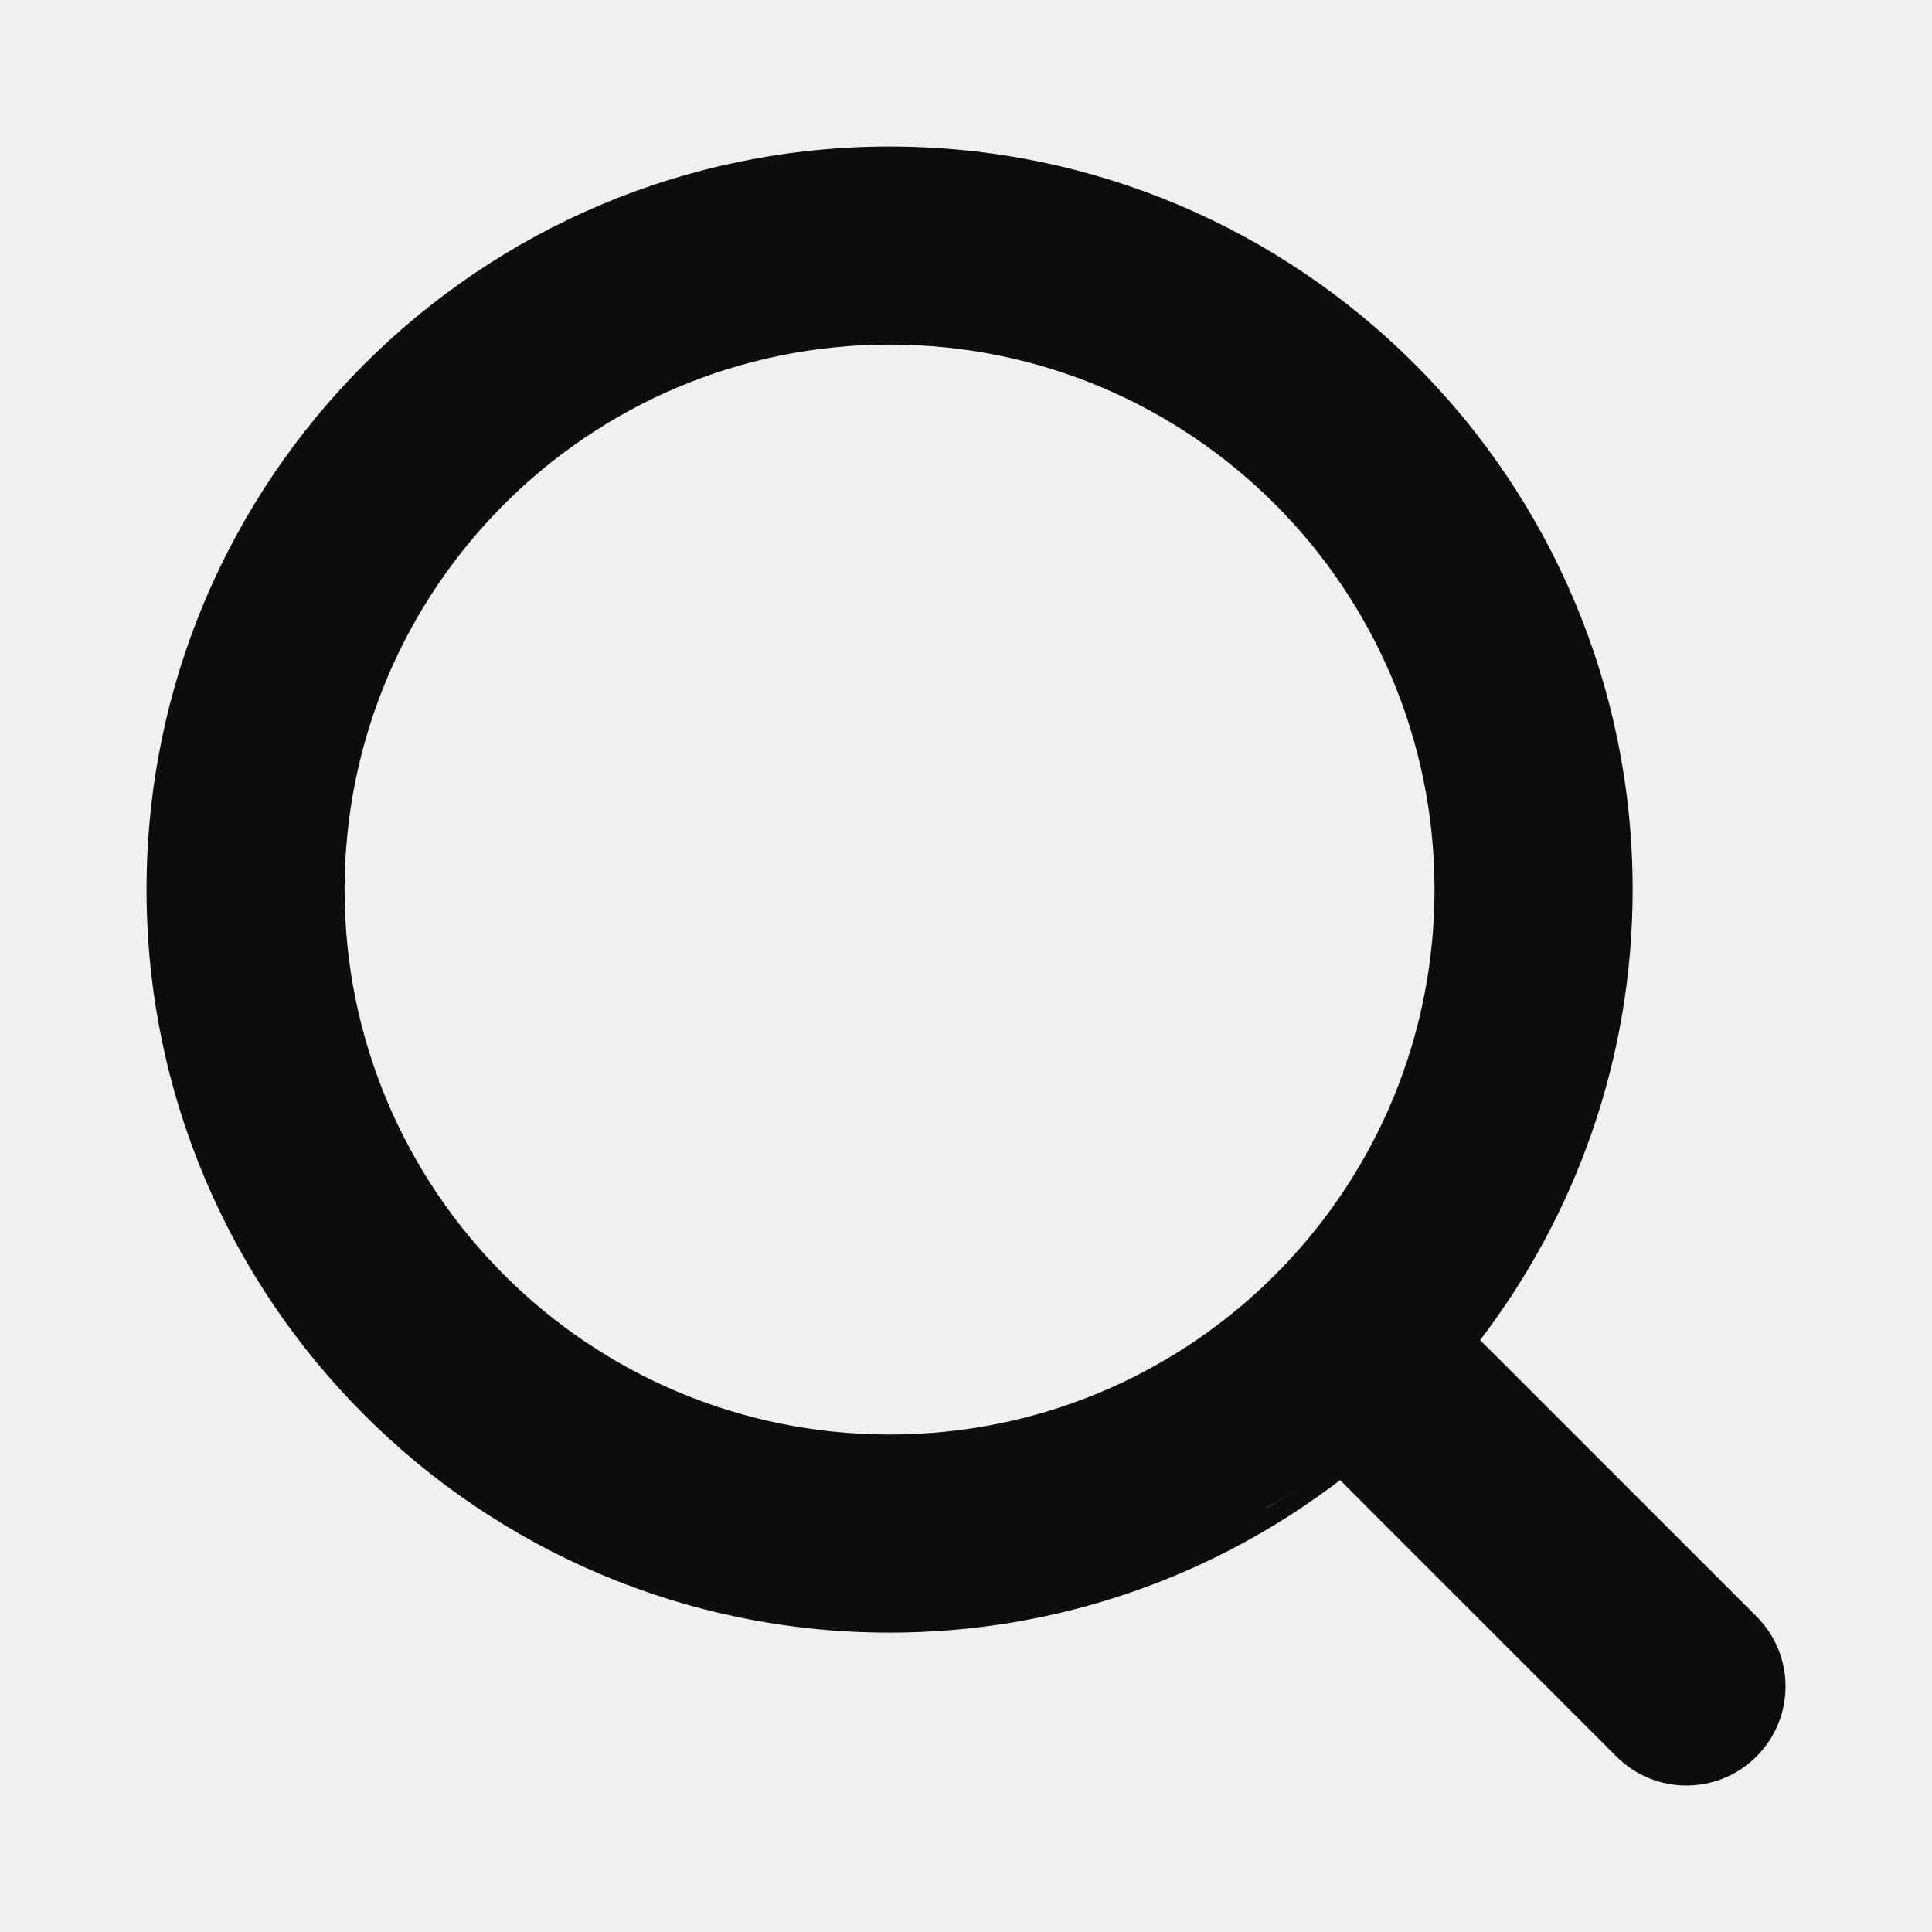
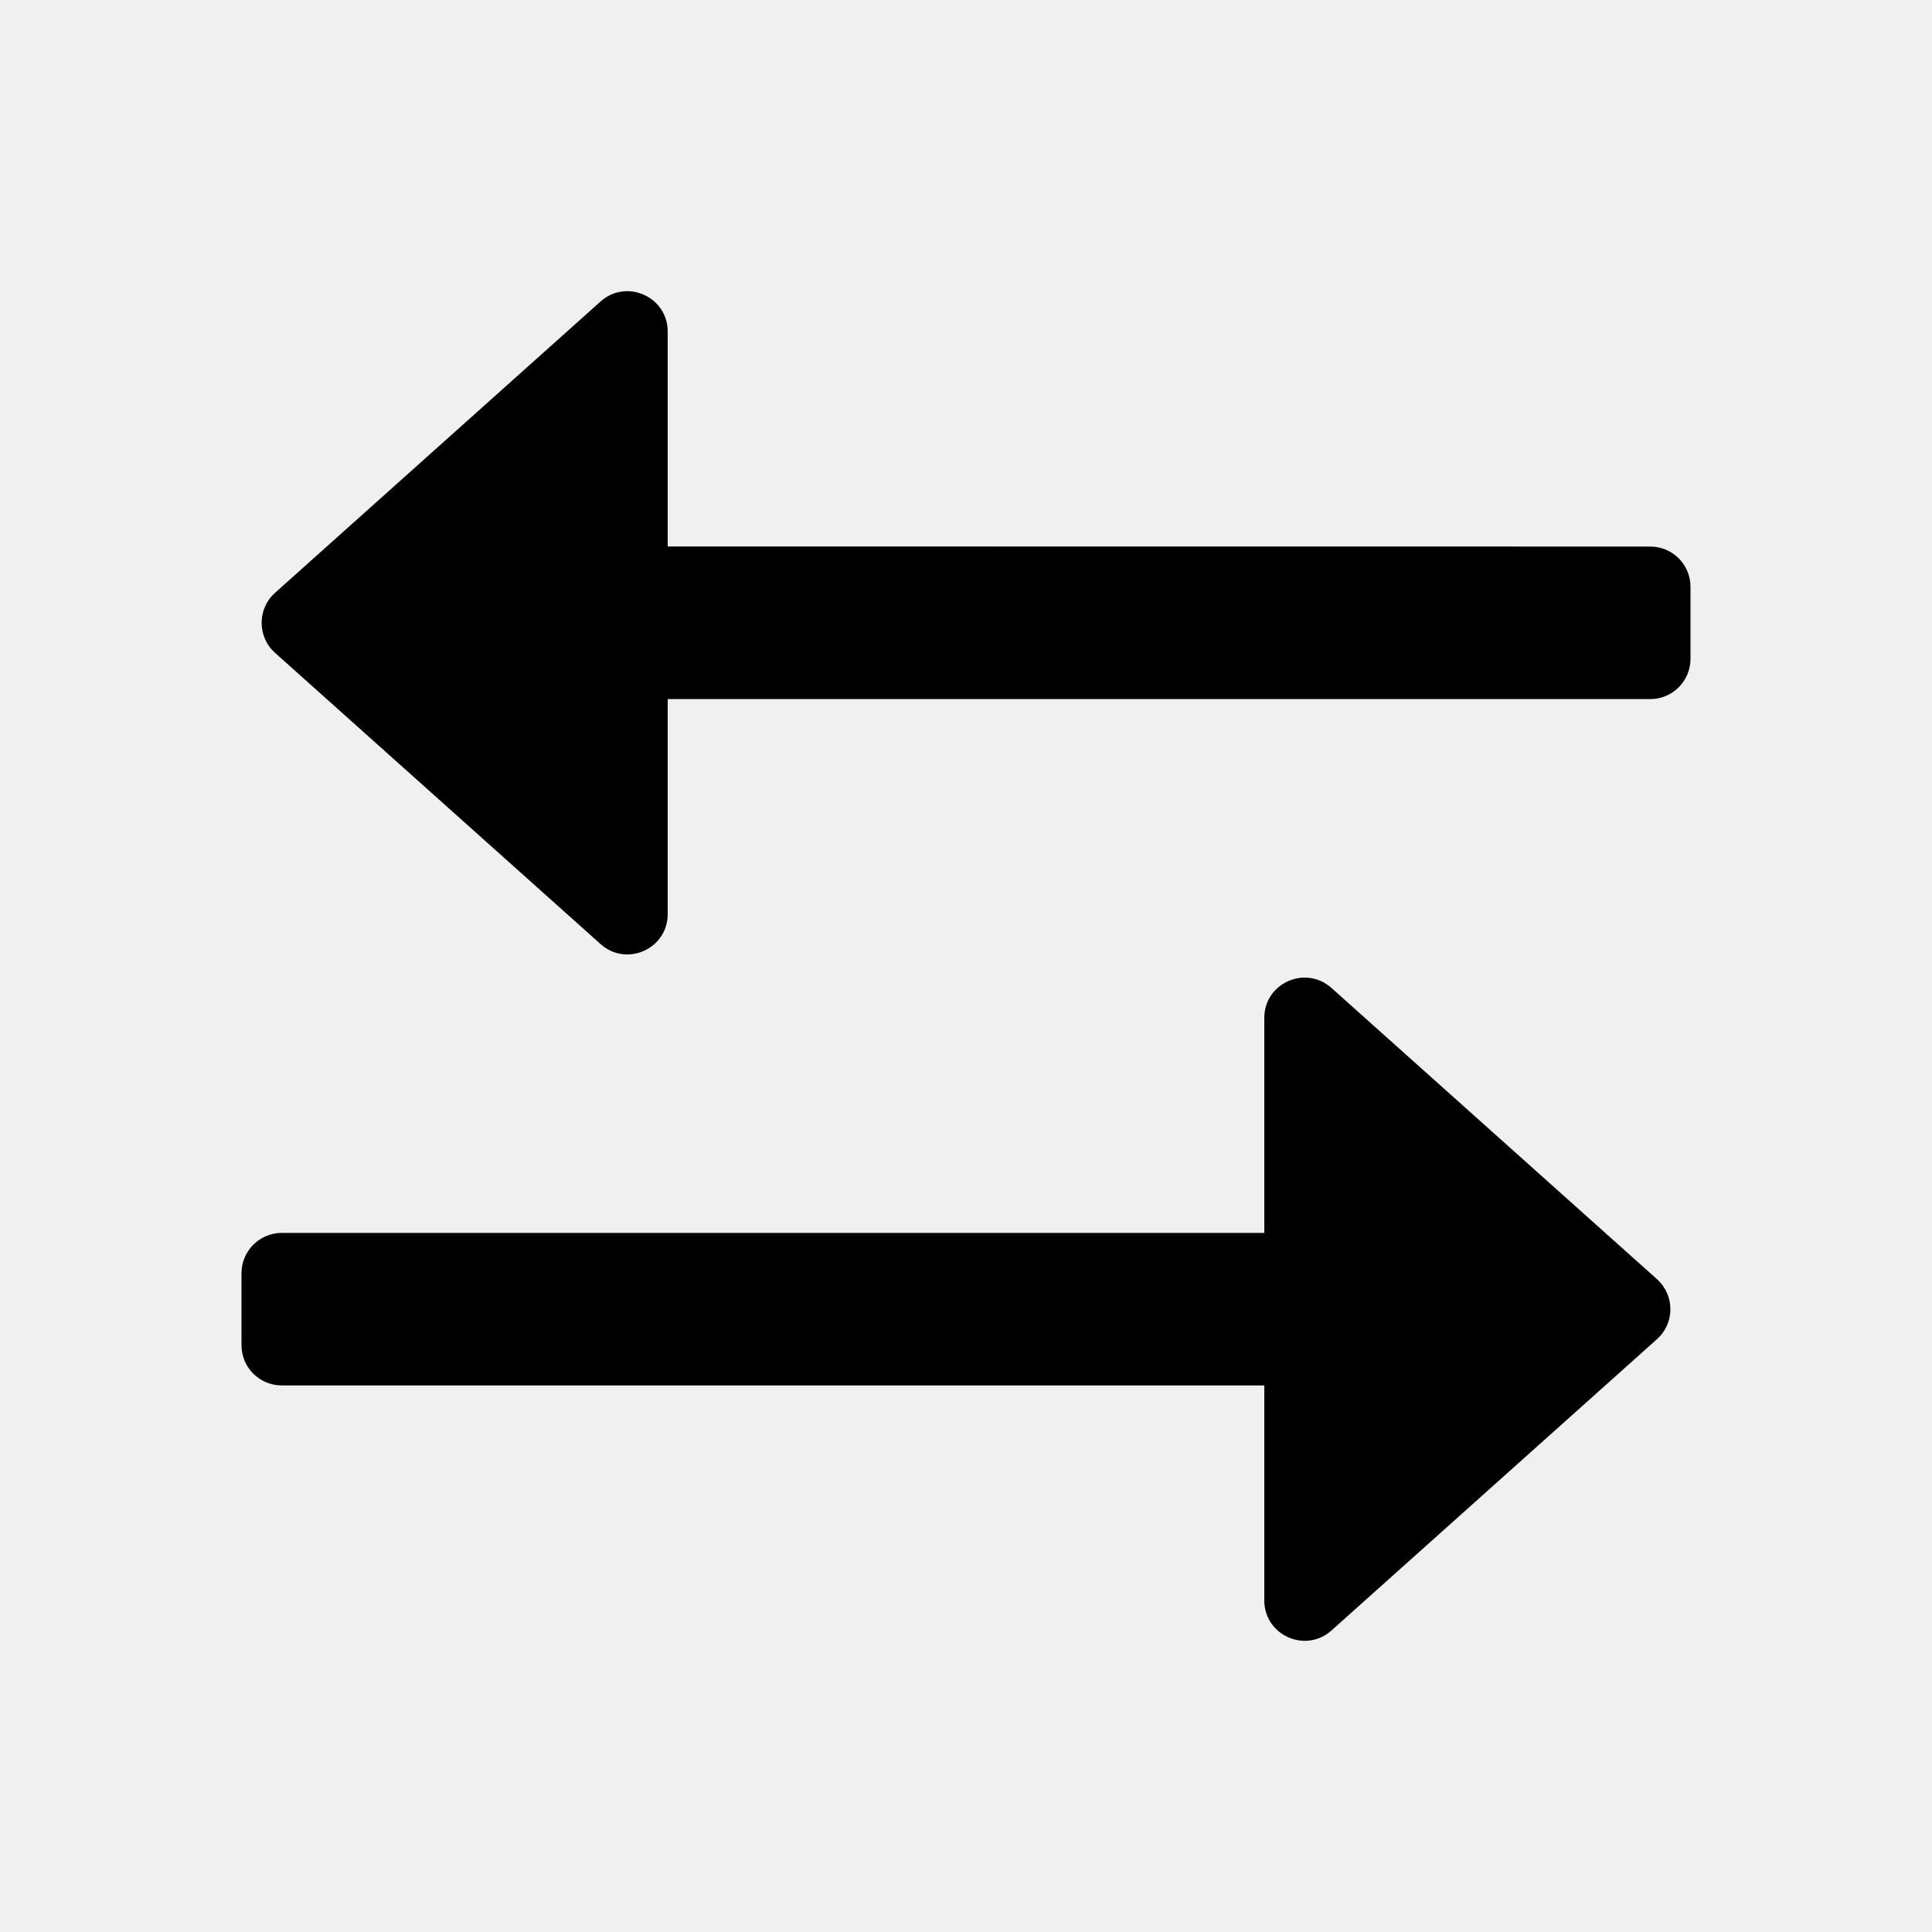
<svg xmlns="http://www.w3.org/2000/svg" width="20" height="20" viewBox="0 0 20 20" fill="none">
-   <path fill-rule="evenodd" clip-rule="evenodd" d="M9.209 1.517C13.454 1.517 16.901 4.963 16.901 9.209C16.901 10.962 16.311 12.578 15.322 13.873L18.183 16.733C18.584 17.133 18.584 17.783 18.183 18.183C17.783 18.584 17.133 18.584 16.733 18.183L13.873 15.322C12.578 16.311 10.962 16.901 9.209 16.901C4.963 16.901 1.517 13.454 1.517 9.209C1.517 4.963 4.963 1.517 9.209 1.517ZM13.089 15.626C13.103 15.617 13.118 15.61 13.133 15.601C13.221 15.547 13.308 15.491 13.393 15.433C13.294 15.5 13.191 15.564 13.089 15.626ZM9.209 3.567C6.092 3.568 3.568 6.092 3.567 9.209C3.567 12.326 6.092 14.85 9.209 14.85C10.737 14.85 12.122 14.244 13.138 13.258L13.261 13.135C14.245 12.12 14.85 10.735 14.85 9.209C14.85 6.092 12.326 3.567 9.209 3.567Z" fill="#0C0D0E" />
+   <g clip-path="url(#clip0_4351_7030)">
+     <path d="M6.217 3.121C6.486 2.881 6.912 3.072 6.912 3.432V5.657L17.083 5.658C17.314 5.658 17.5 5.844 17.5 6.075V6.82C17.5 7.05 17.314 7.237 17.083 7.237H6.912V9.463C6.912 9.823 6.486 10.014 6.217 9.773L2.847 6.758C2.662 6.592 2.662 6.302 2.847 6.137L6.217 3.121Z" fill="black" />
+     <path d="M13.088 10.537V12.763H2.917C2.687 12.763 2.5 12.95 2.5 13.18V13.926C2.5 14.156 2.687 14.342 2.917 14.342H13.088V16.568C13.088 16.928 13.514 17.119 13.783 16.879L17.153 13.863C17.338 13.698 17.338 13.408 17.153 13.242L13.783 10.227C13.514 9.987 13.088 10.177 13.088 10.537Z" fill="black" />
+   </g>
+   <defs>
+     <clipPath id="clip0_4351_7030">
+       <rect width="20" height="20" fill="white" />
+     </clipPath>
+   </defs>
</svg>
